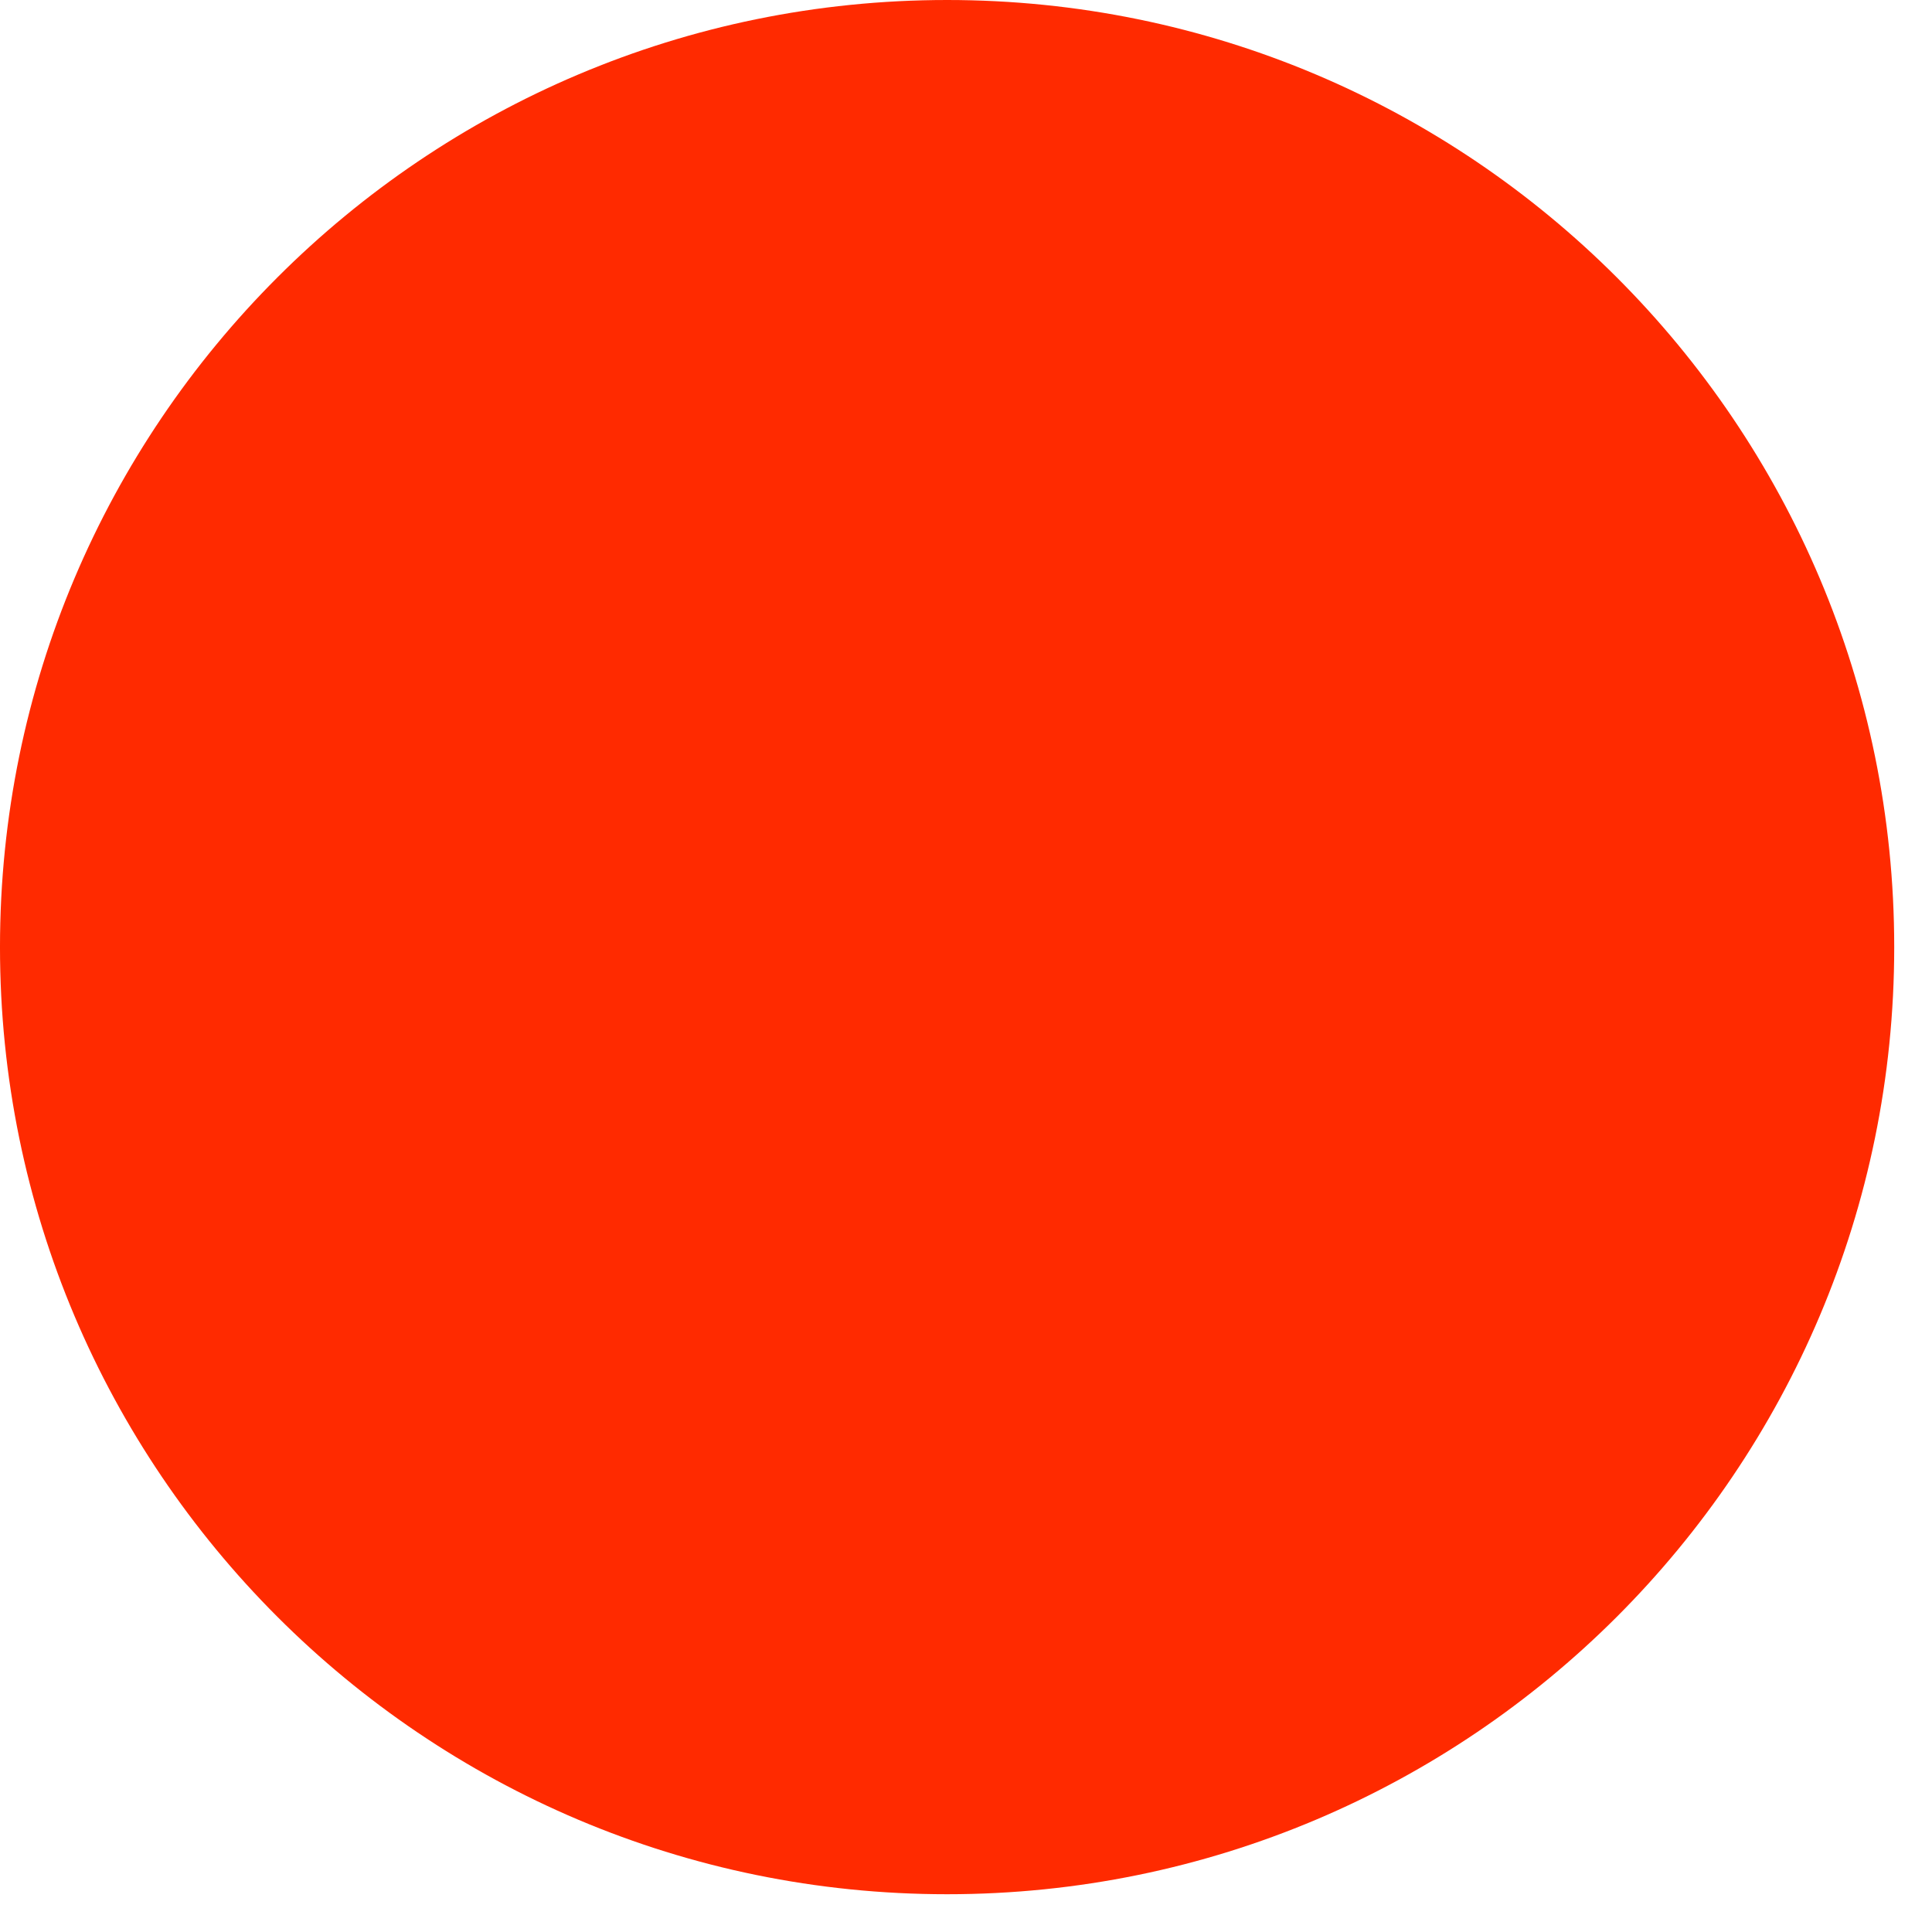
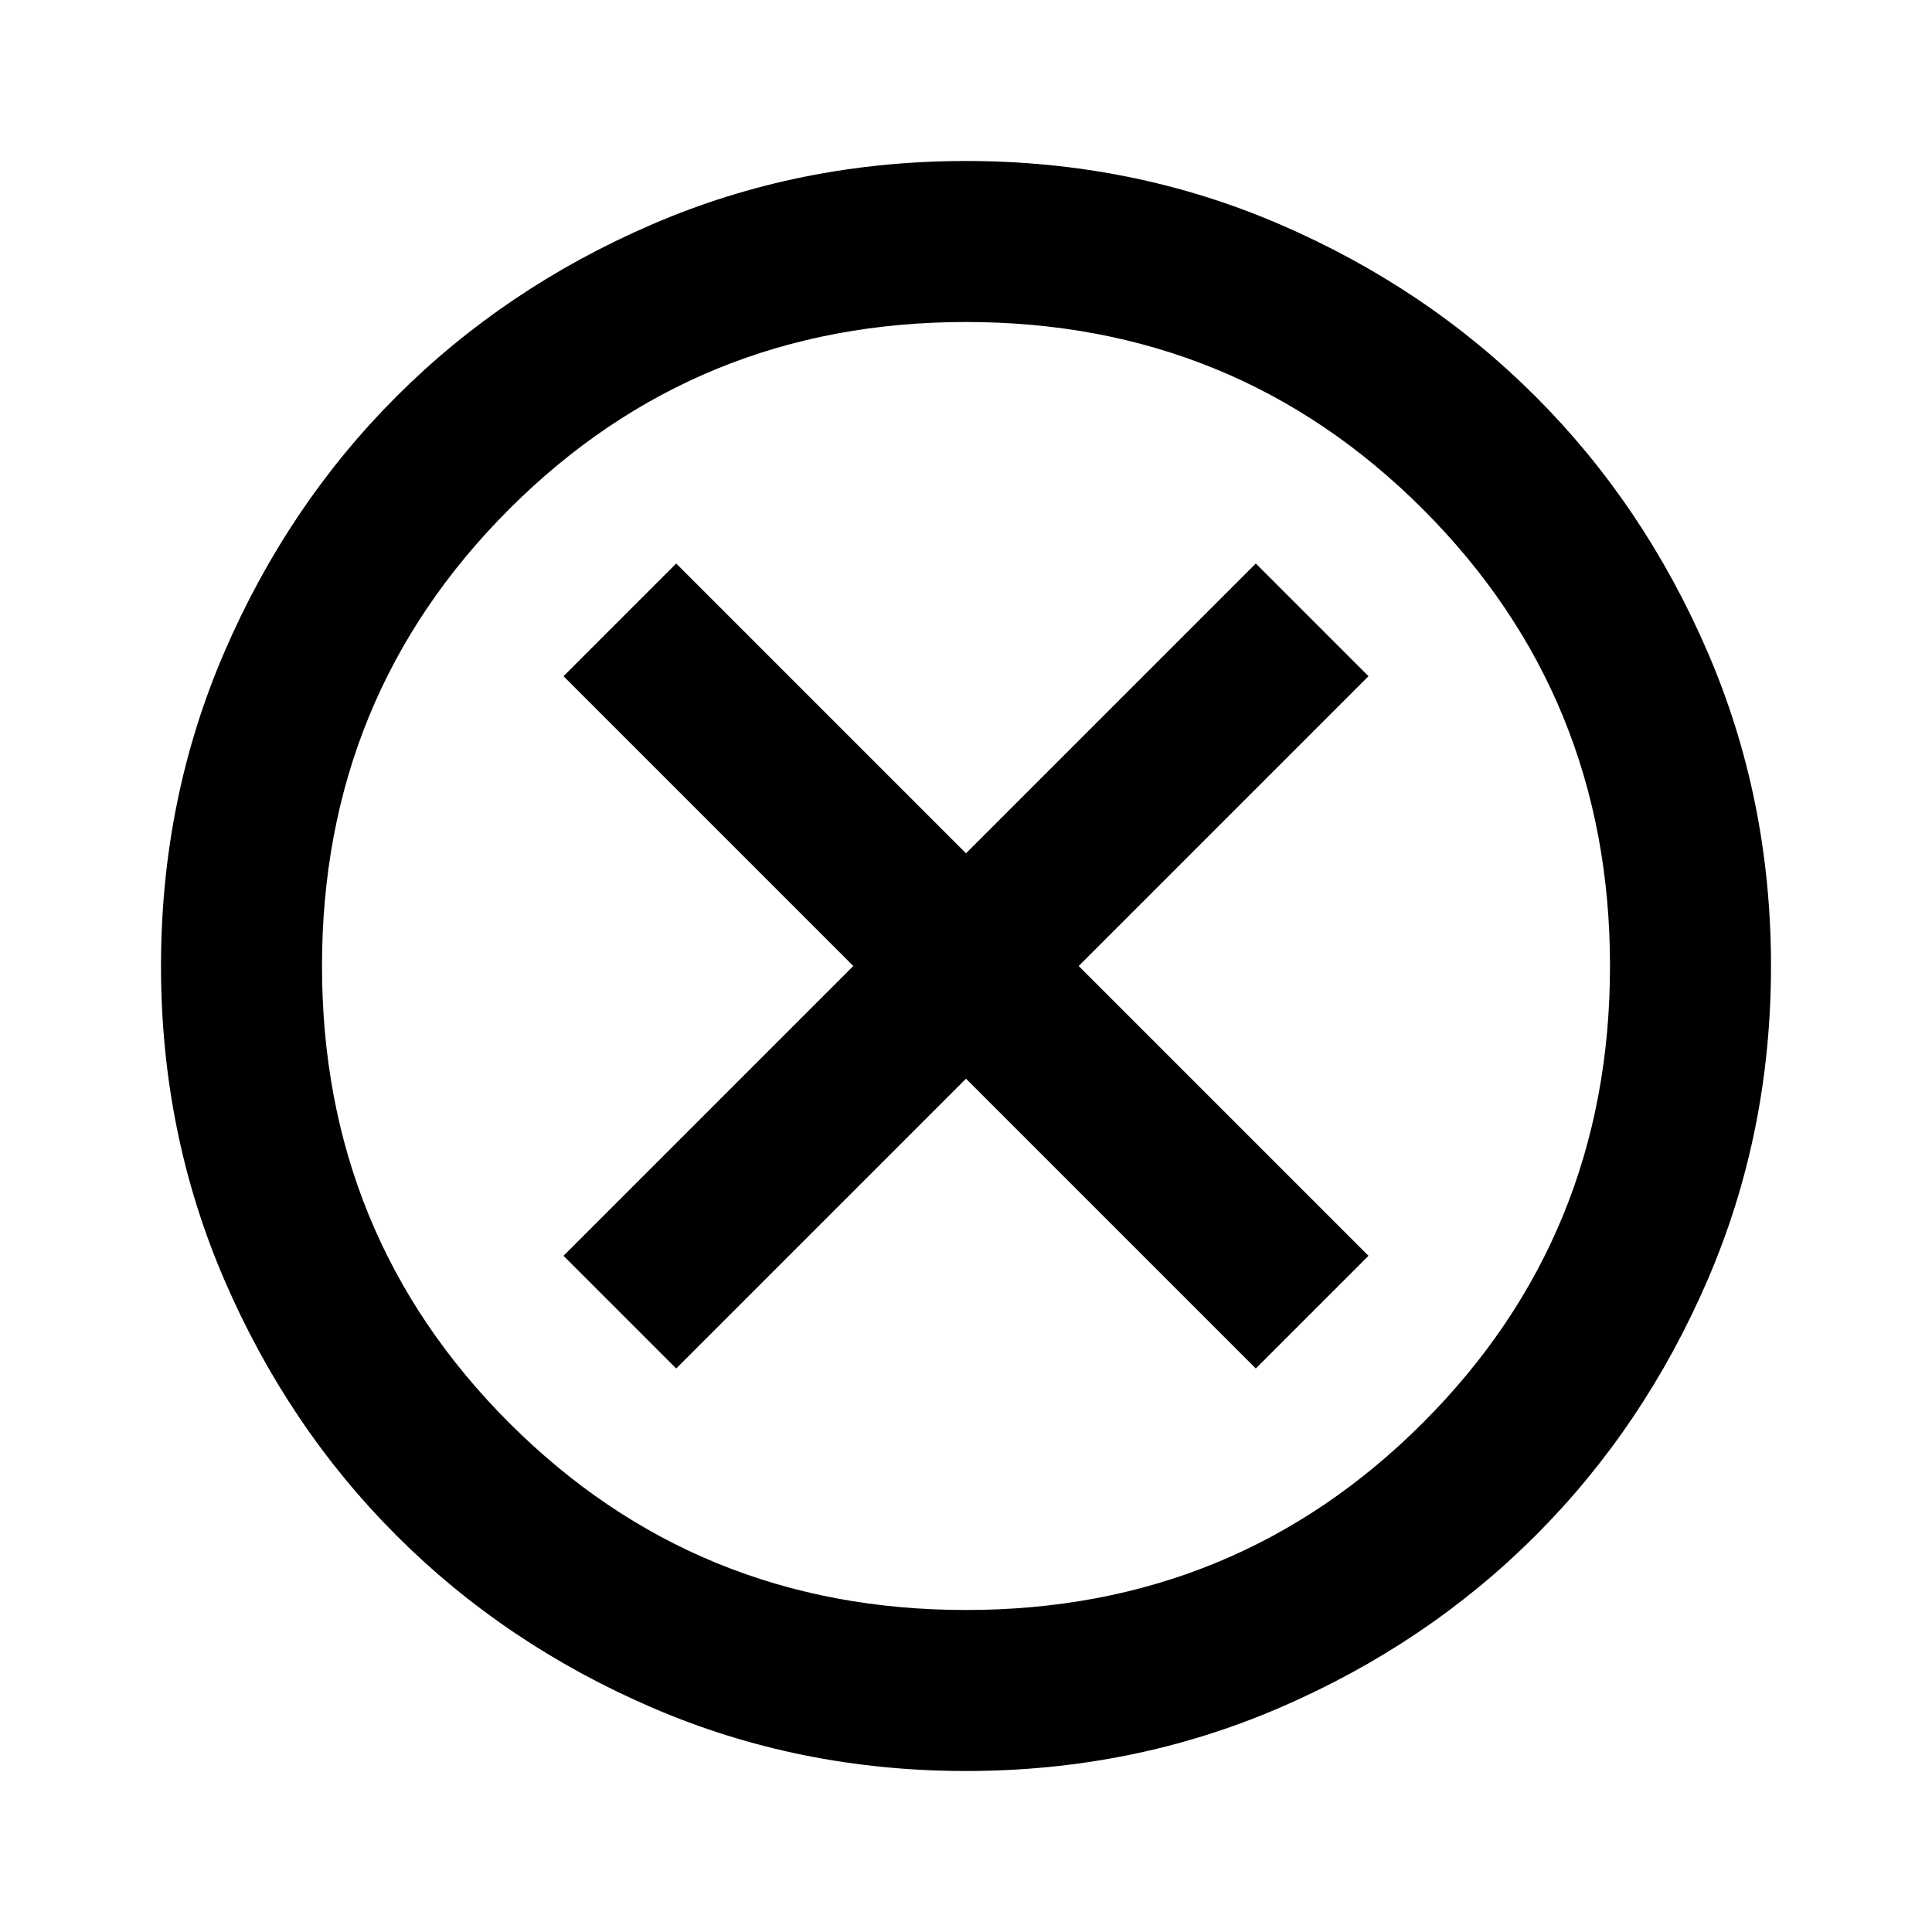
- <svg xmlns="http://www.w3.org/2000/svg" width="100%" height="100%" viewBox="0 0 4 4" version="1.1" xml:space="preserve" style="fill-rule:evenodd;clip-rule:evenodd;stroke-linejoin:round;stroke-miterlimit:2;">
-   <g transform="matrix(1,0,0,1,-9.3332,-1.745)">
-     <g transform="matrix(0.4,0,0,0.4,4.8,4.8)">
-       <g transform="matrix(0.7353,0,0,0.7353,10.3528,-8.61765)">
-         <path d="M8,14.667C11.682,14.667 14.667,11.682 14.667,8C14.667,4.318 11.682,1.333 8,1.333C4.318,1.333 1.333,4.318 1.333,8C1.333,11.682 4.318,14.667 8,14.667Z" style="fill:rgb(255,42,0);fill-rule:nonzero;" />
-       </g>
-     </g>
-   </g>
+ <svg xmlns="http://www.w3.org/2000/svg" height="24px" viewBox="0 -960 960 960" width="24px" fill="#000">
+   <path d="m336-280 144-144 144 144 56-56-144-144 144-144-56-56-144 144-144-144-56 56 144 144-144 144 56 56ZM480-80q-83 0-156-31.5T197-197q-54-54-85.5-127T80-480q0-83 31.5-156T197-763q54-54 127-85.5T480-880q83 0 156 31.5T763-763q54 54 85.5 127T880-480q0 83-31.5 156T763-197q-54 54-127 85.5T480-80Zm0-80q134 0 227-93t93-227q0-134-93-227t-227-93q-134 0-227 93t-93 227q0 134 93 227t227 93Zm0-320Z" />
</svg>
